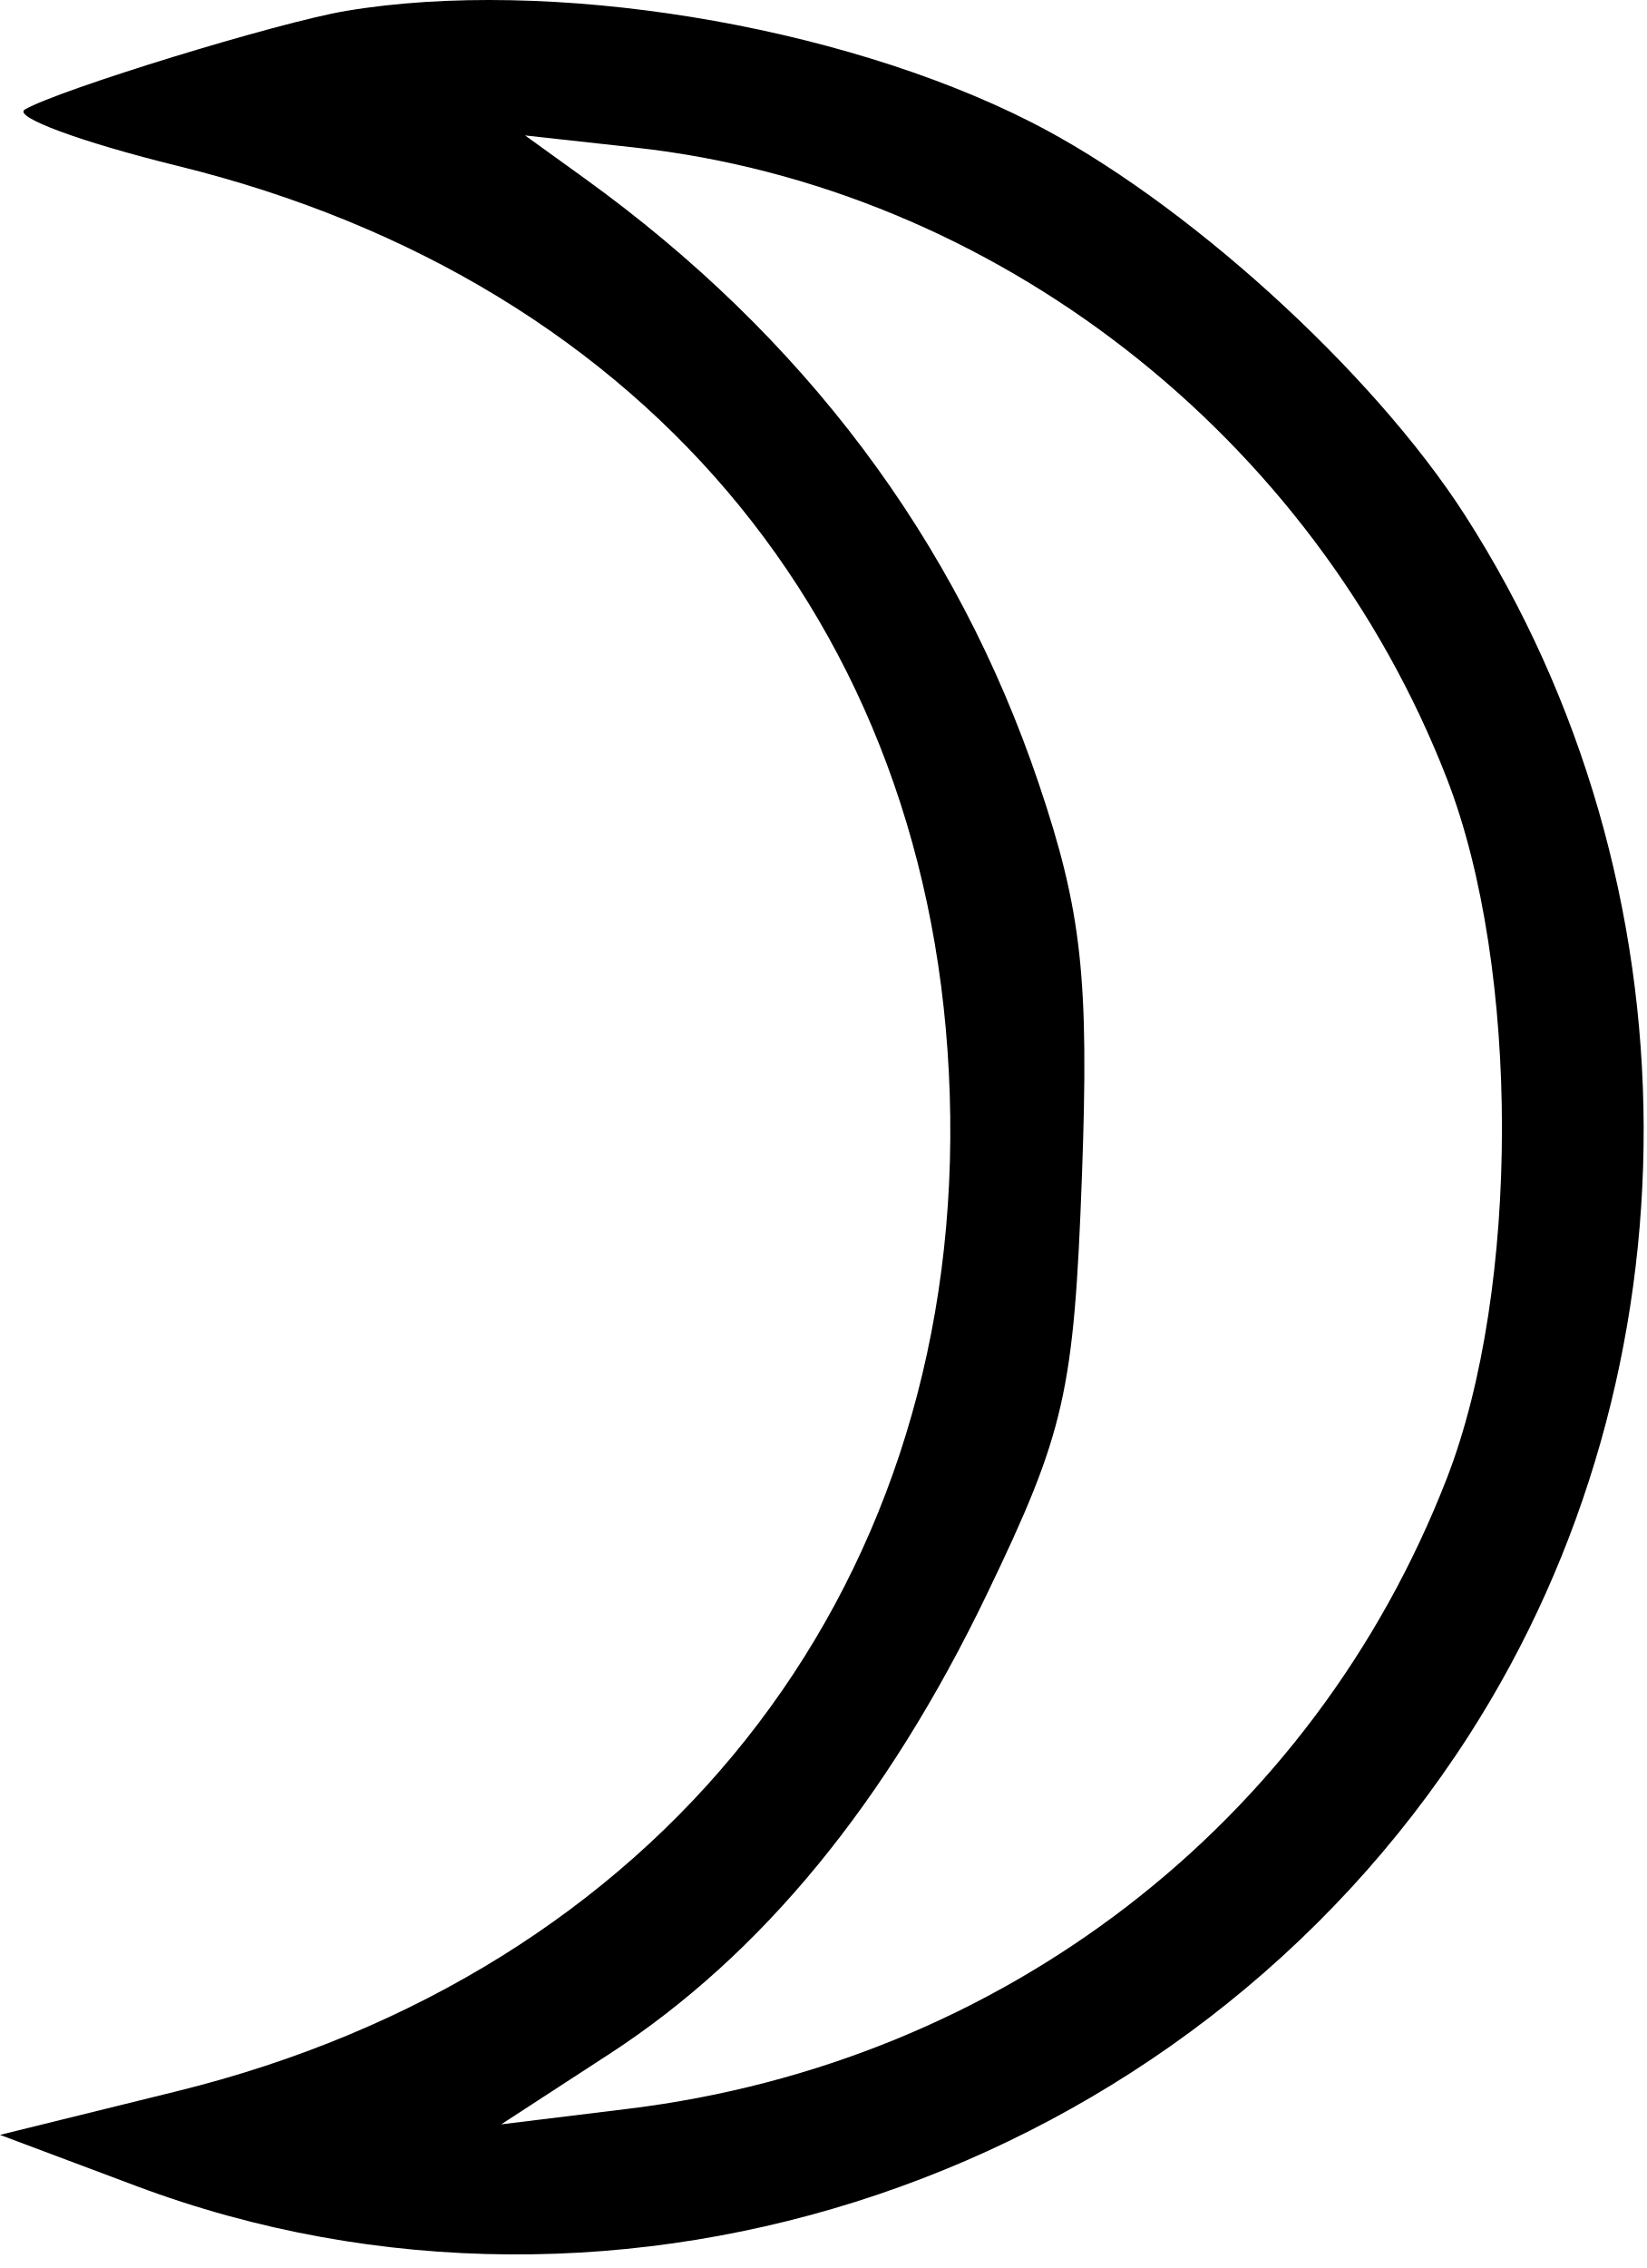
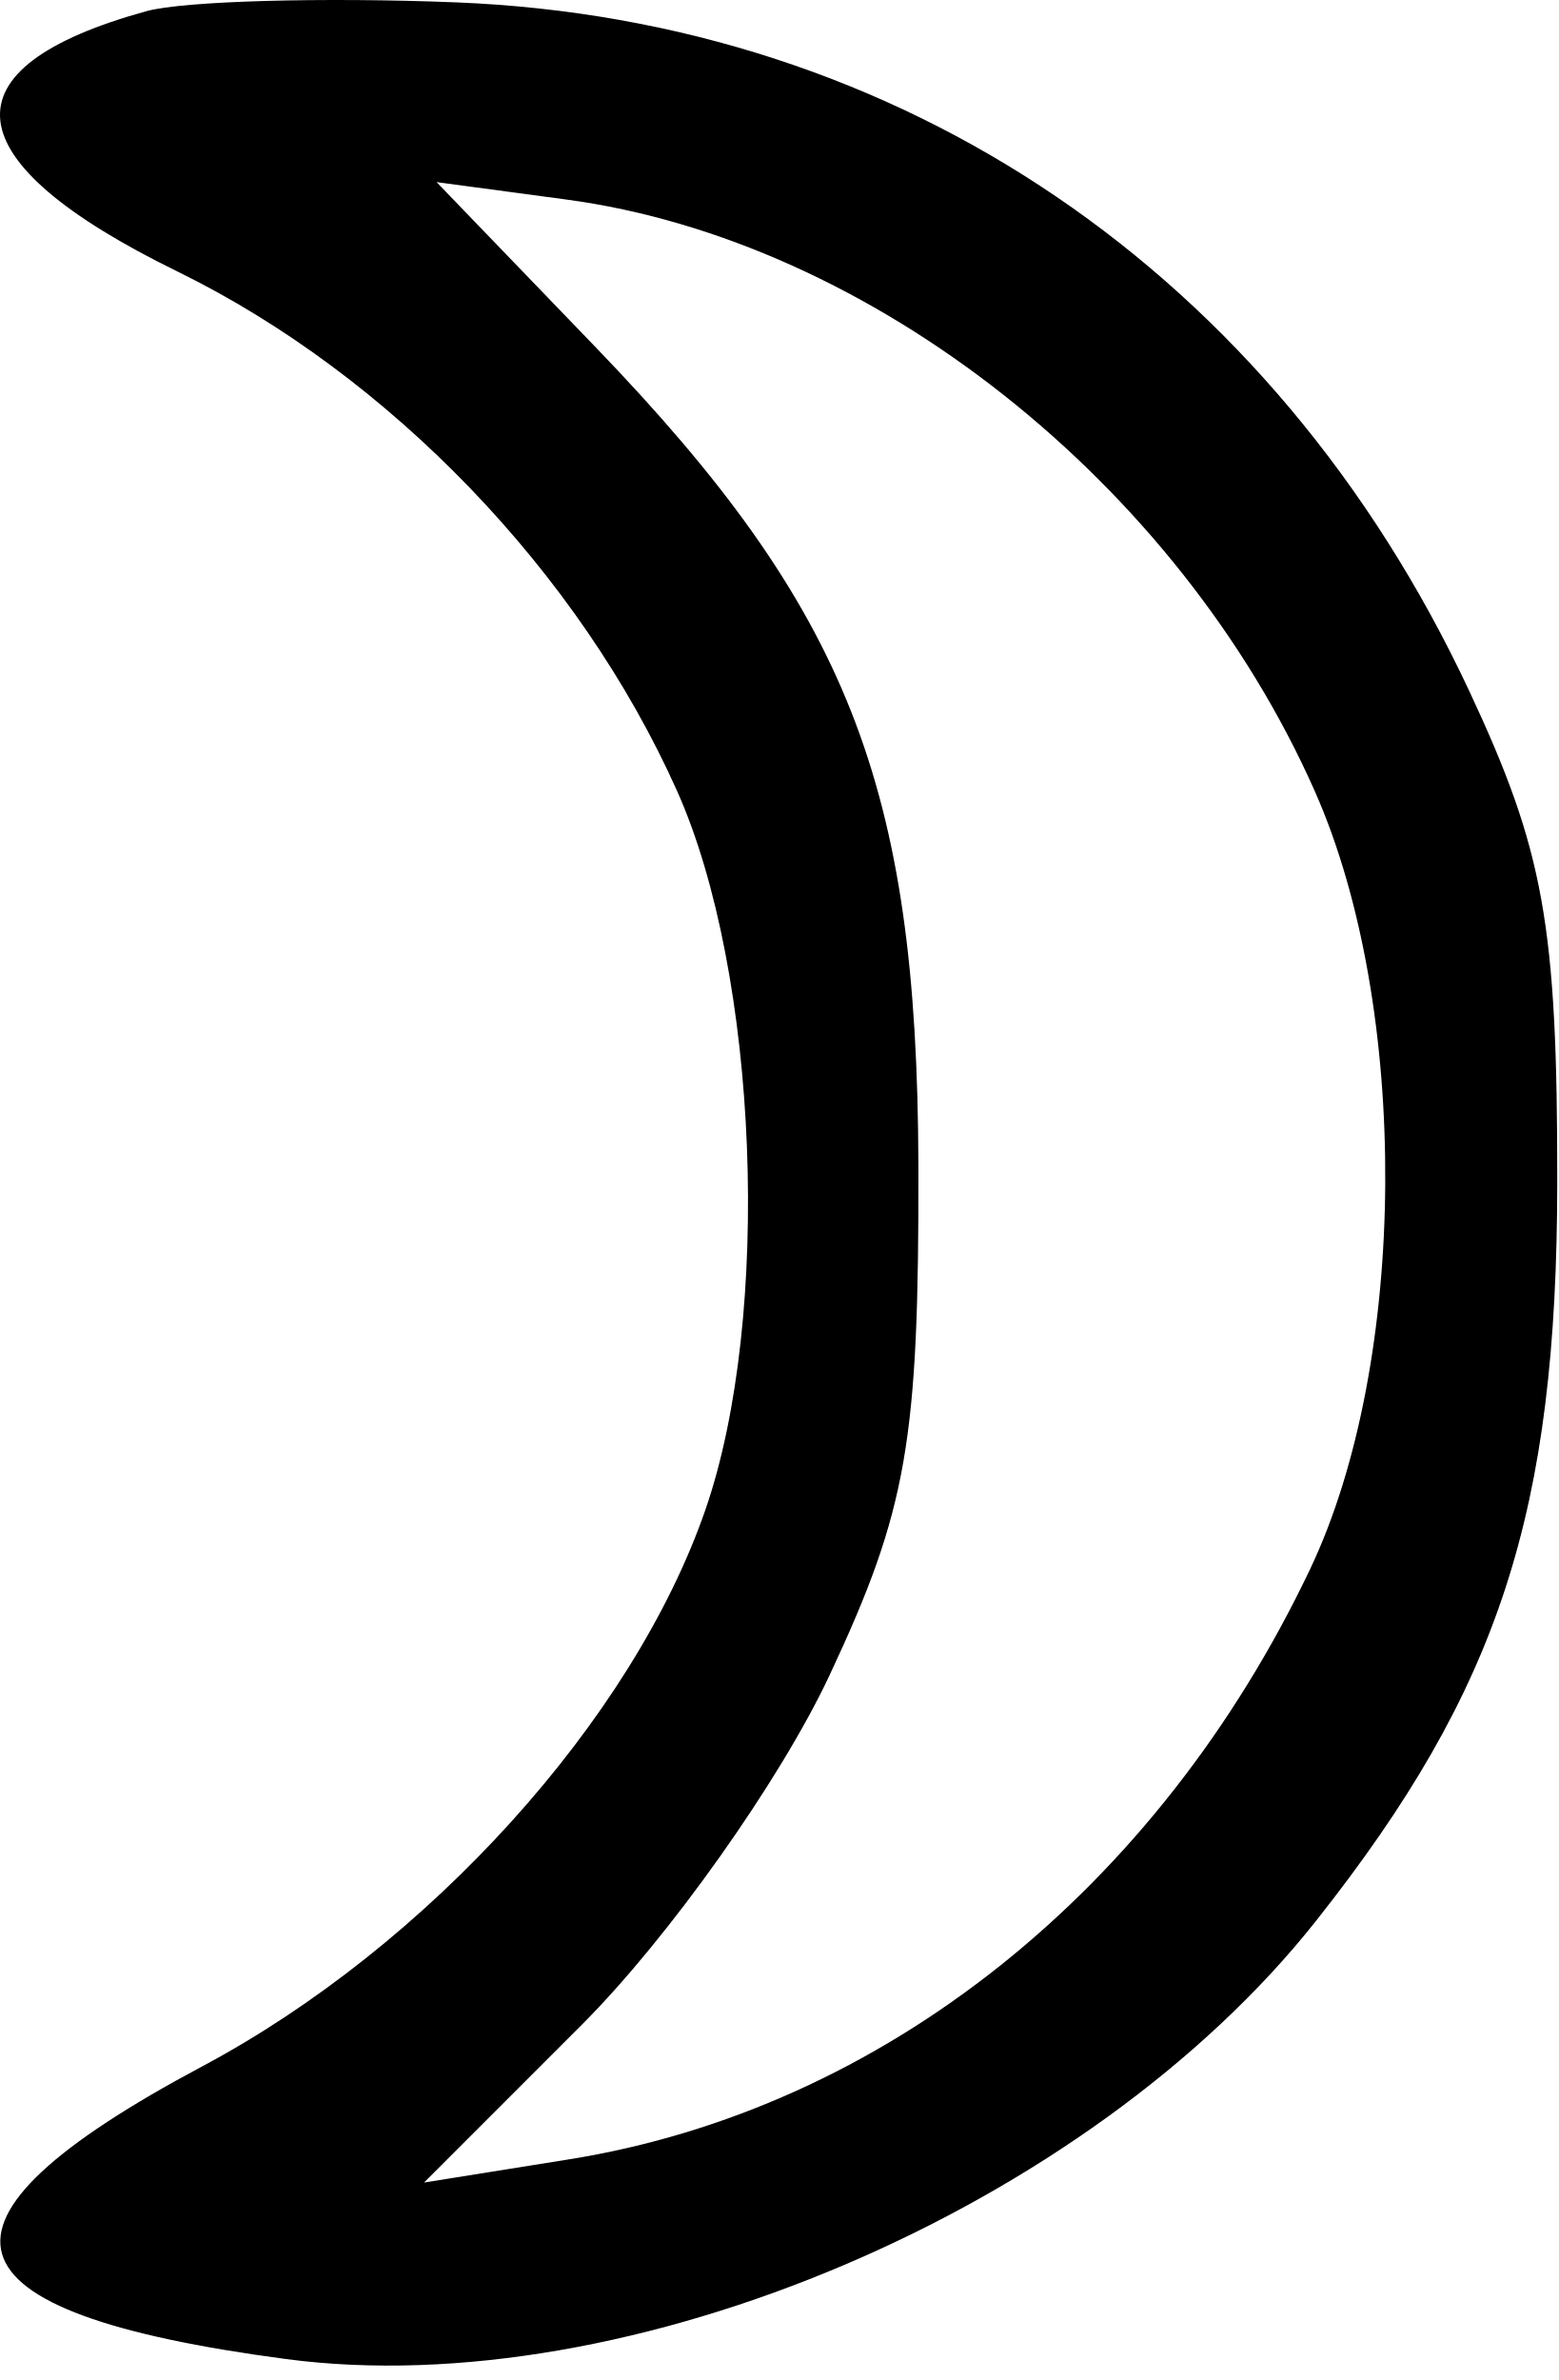
- <svg xmlns="http://www.w3.org/2000/svg" width="69" height="95" viewBox="0 0 69 95" fill="none">
-   <path fill-rule="evenodd" clip-rule="evenodd" d="M14.5 0.457C11.669 0.931 2.495 3.746 1.043 4.586C0.516 4.891 3.4 5.955 7.451 6.951C27.375 11.848 39.562 26.841 39.814 46.766C40.068 66.856 27.548 82.632 7.408 87.597L0 89.424L5.699 91.562C26.017 99.184 49.659 91.193 61.549 72.685C71.366 57.403 71.303 37.042 61.39 21.594C57.488 15.513 49.565 8.339 43.176 5.102C35.093 1.006 22.96 -0.959 14.5 0.457ZM43.523 32.82C40.076 22.612 33.689 14.103 24.491 7.469L22 5.673L26.61 6.181C41.656 7.84 55.048 18.25 60.626 32.621C63.7 40.544 63.699 53.992 60.623 61.919C55.006 76.392 42.003 86.408 26.335 88.329L21 88.983L25.538 86.031C31.913 81.884 37.15 75.505 41.355 66.766C44.617 59.988 45 58.304 45.332 49.266C45.637 40.975 45.328 38.164 43.523 32.82Z" fill="black" />
+ <svg xmlns="http://www.w3.org/2000/svg" width="76" height="116" viewBox="0 0 76 116" fill="none">
+   <path fill-rule="evenodd" clip-rule="evenodd" d="M7.149 0.542C-2.876 3.3 -2.339 7.857 8.641 13.228C19.005 18.3 28.249 27.907 33.01 38.555C36.986 47.452 37.647 64.169 34.393 73.575C30.853 83.815 20.888 94.836 9.851 100.718C-4.456 108.344 -3.207 112.705 13.935 114.978C30.648 117.195 53.058 107.661 64.174 93.603C73.105 82.308 75.909 73.706 75.918 57.586C75.925 45.074 75.275 41.458 71.612 33.645C62.073 13.304 43.944 0.989 22.248 0.116C15.745 -0.144 8.951 0.048 7.149 0.542ZM44.772 56.767C44.721 38.247 41.335 29.679 29.006 16.89L21.283 8.876L27.614 9.726C42.486 11.72 57.434 23.533 64.095 38.555C68.766 49.086 68.664 66.391 63.874 76.469C56.428 92.13 43.03 102.801 27.737 105.246L20.672 106.376L28.37 98.679C32.603 94.444 38.035 86.784 40.441 81.652C44.232 73.564 44.808 70.256 44.772 56.767Z" fill="black" />
</svg>
